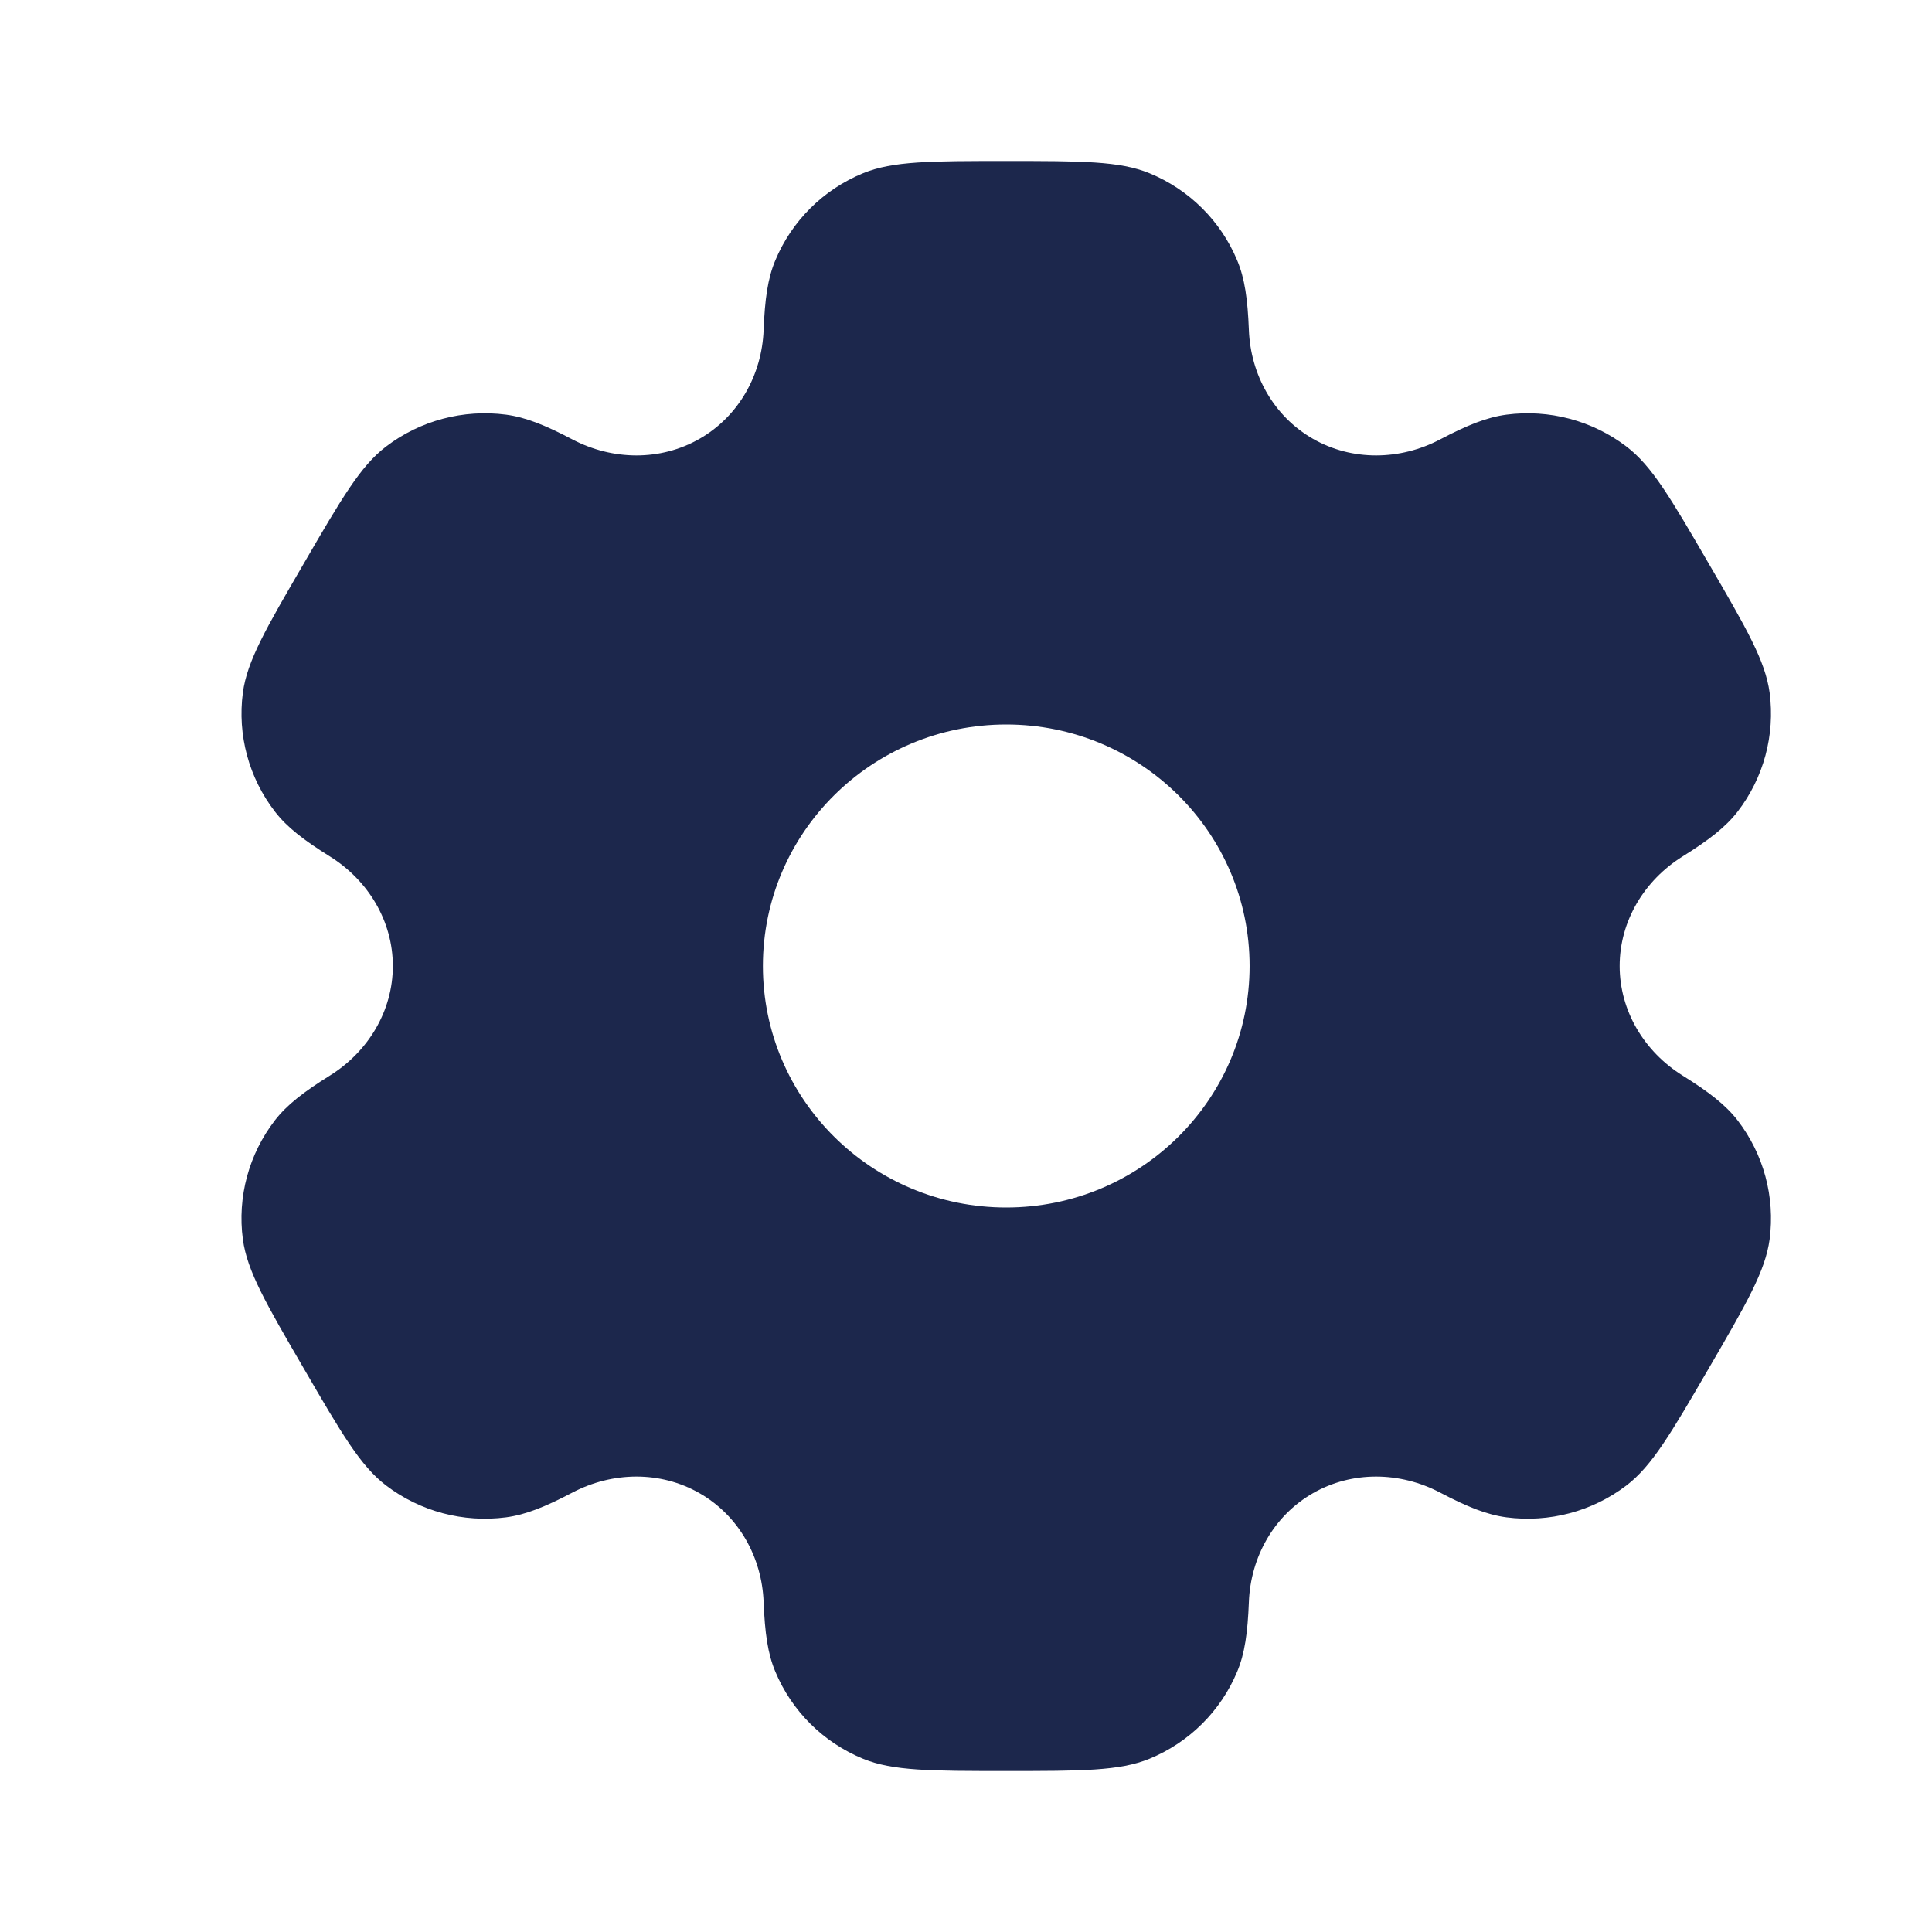
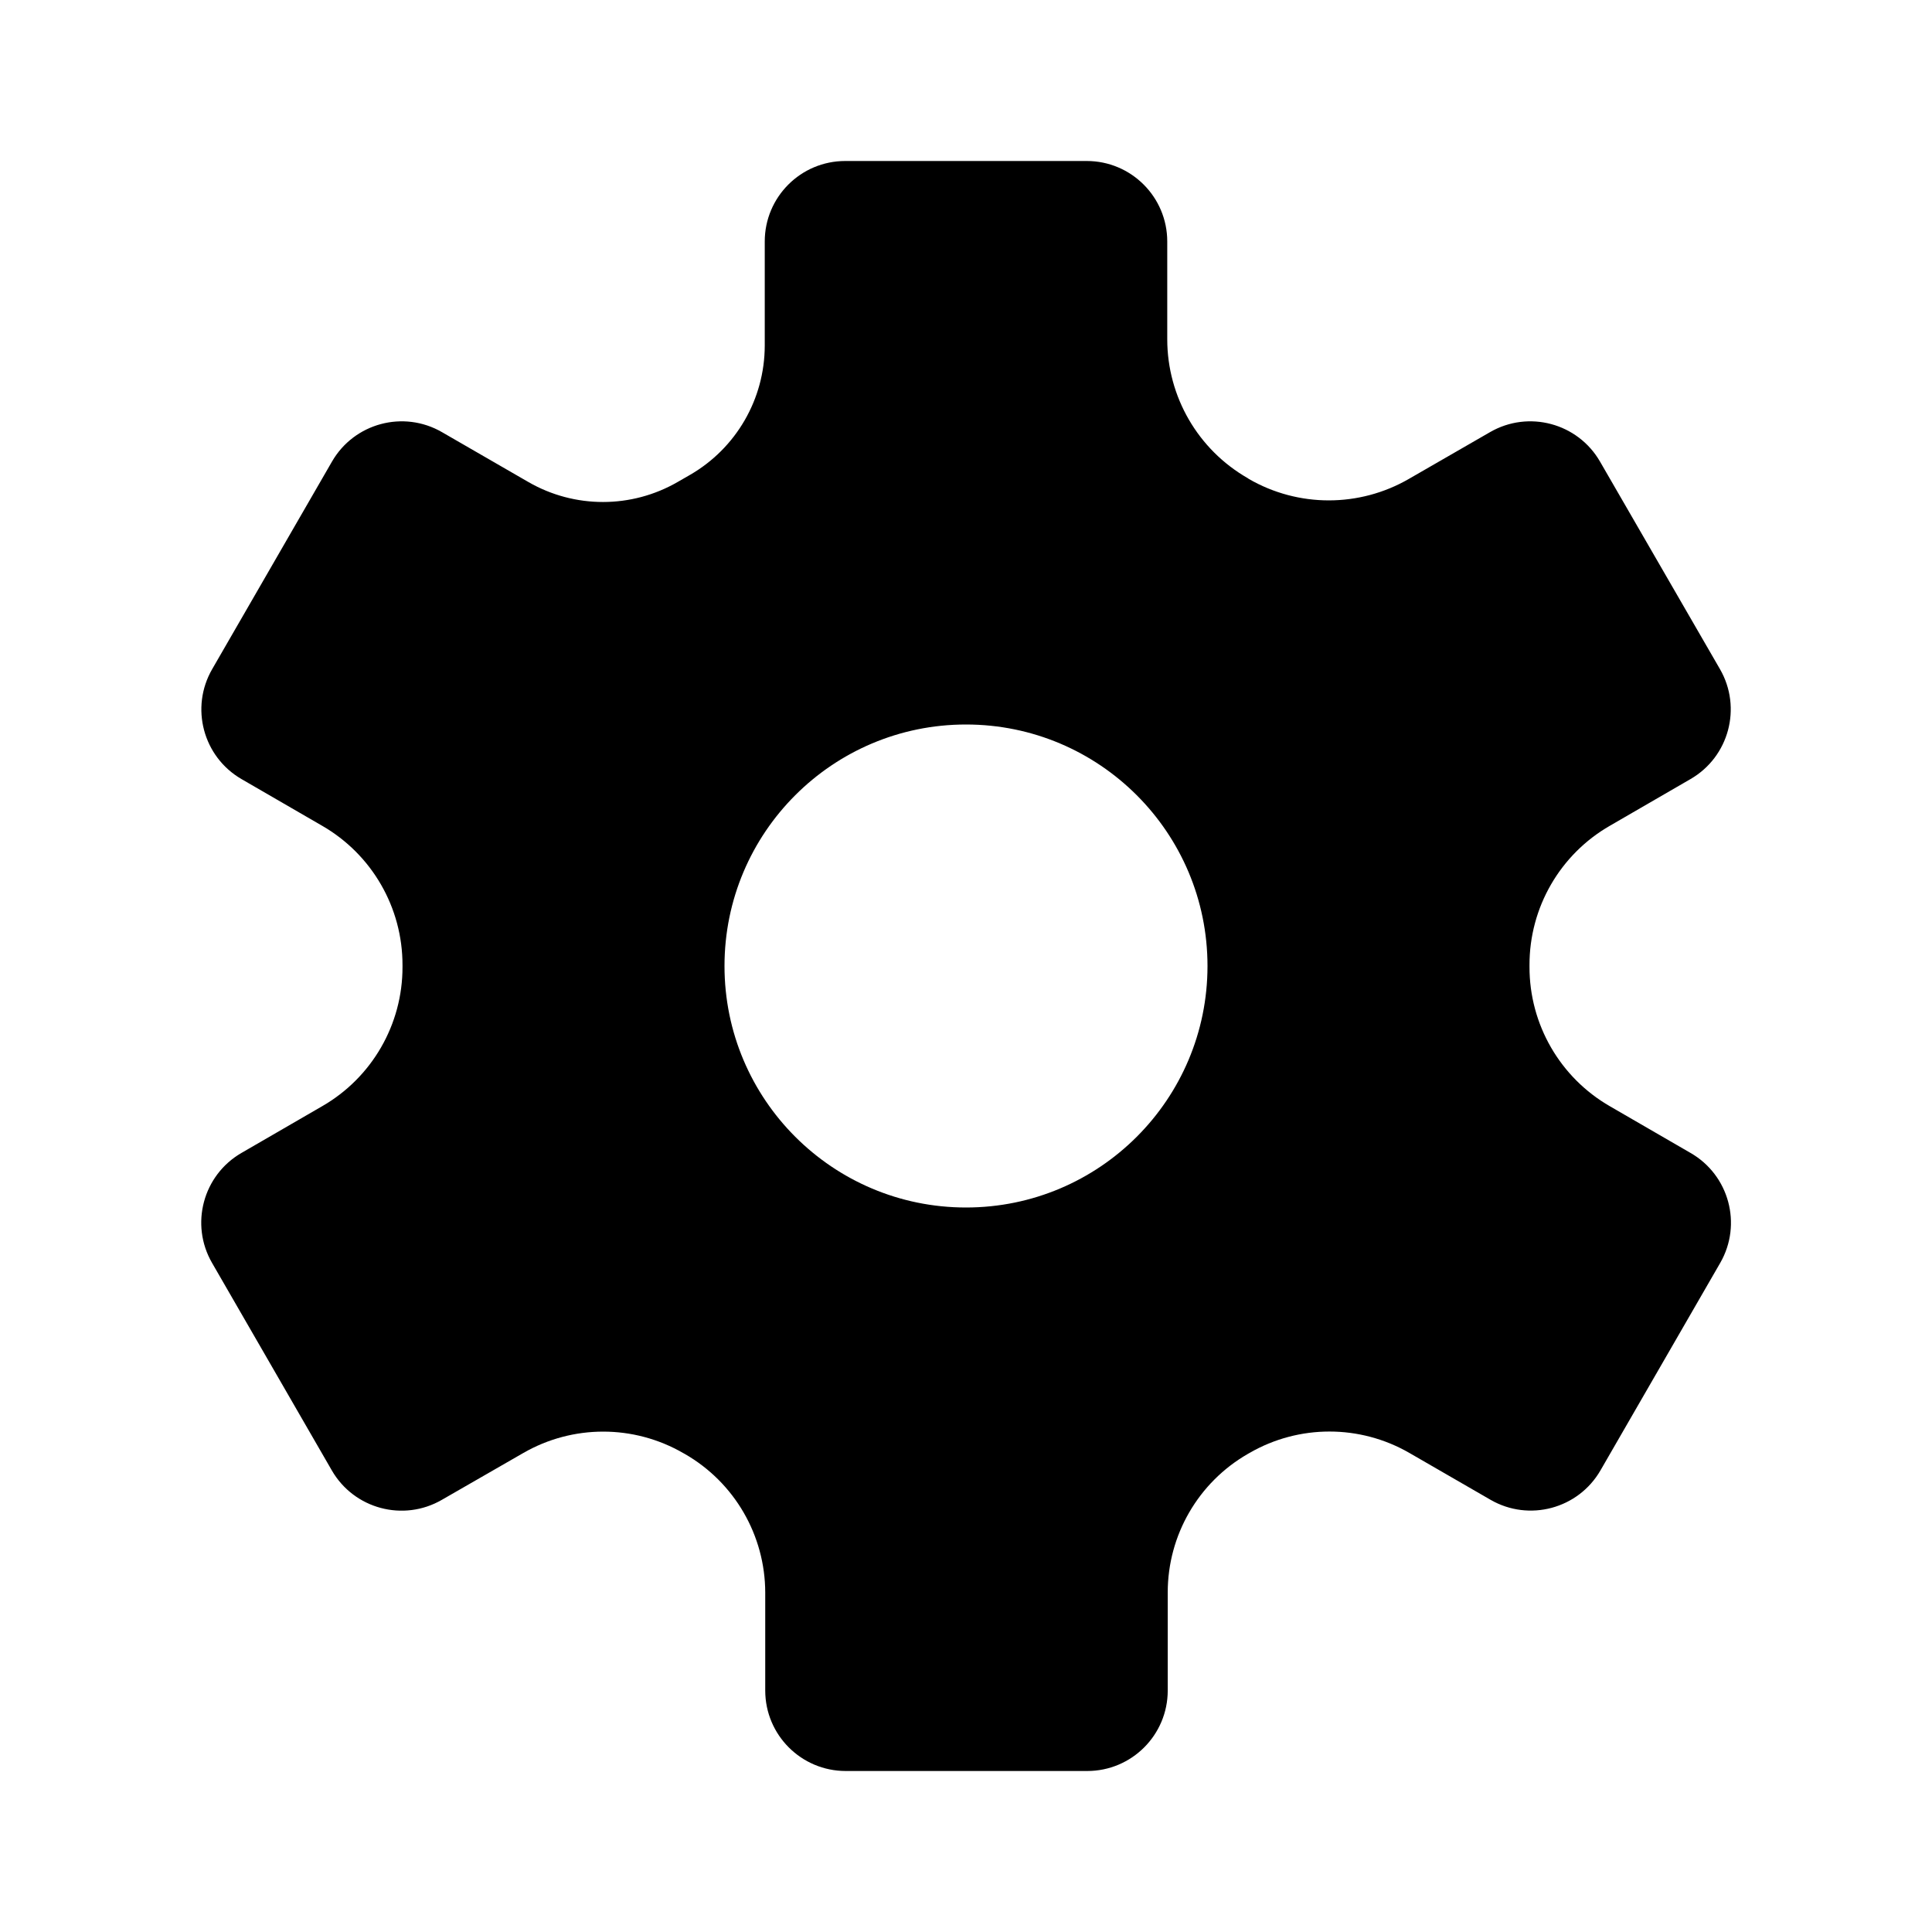
- <svg xmlns="http://www.w3.org/2000/svg" width="800px" height="800px" viewBox="0 0 24 24" fill="none">
-   <path fill-rule="evenodd" clip-rule="evenodd" d="M14.279 2.152C13.909 2 13.439 2 12.5 2C11.561 2 11.091 2 10.721 2.152C10.227 2.355 9.835 2.745 9.631 3.235C9.537 3.458 9.501 3.719 9.486 4.098C9.465 4.656 9.177 5.172 8.69 5.451C8.203 5.73 7.609 5.72 7.111 5.459C6.773 5.281 6.528 5.183 6.286 5.151C5.756 5.082 5.22 5.224 4.796 5.547C4.478 5.789 4.243 6.193 3.774 7C3.304 7.807 3.07 8.21 3.017 8.605C2.948 9.131 3.091 9.663 3.417 10.084C3.565 10.276 3.774 10.437 4.098 10.639C4.574 10.936 4.88 11.442 4.88 12C4.88 12.558 4.574 13.064 4.098 13.361C3.774 13.563 3.565 13.724 3.416 13.916C3.091 14.337 2.947 14.869 3.017 15.395C3.07 15.789 3.304 16.193 3.774 17C4.243 17.807 4.478 18.211 4.796 18.453C5.22 18.776 5.756 18.918 6.286 18.849C6.528 18.817 6.773 18.719 7.111 18.541C7.609 18.28 8.203 18.27 8.69 18.549C9.177 18.828 9.465 19.344 9.486 19.902C9.501 20.282 9.537 20.542 9.631 20.765C9.835 21.255 10.227 21.645 10.721 21.848C11.091 22 11.561 22 12.5 22C13.439 22 13.909 22 14.279 21.848C14.773 21.645 15.165 21.255 15.369 20.765C15.463 20.542 15.499 20.282 15.514 19.902C15.535 19.344 15.823 18.828 16.31 18.549C16.797 18.27 17.391 18.28 17.889 18.541C18.227 18.719 18.472 18.817 18.714 18.849C19.244 18.918 19.78 18.776 20.204 18.453C20.522 18.21 20.757 17.807 21.226 17C21.696 16.193 21.93 15.789 21.983 15.395C22.052 14.869 21.909 14.337 21.584 13.916C21.435 13.724 21.226 13.563 20.902 13.361C20.426 13.064 20.12 12.558 20.12 12C20.12 11.442 20.426 10.936 20.902 10.639C21.226 10.437 21.435 10.276 21.584 10.084C21.909 9.663 22.052 9.131 21.983 8.605C21.93 8.211 21.696 7.807 21.226 7C20.757 6.193 20.522 5.789 20.204 5.547C19.78 5.224 19.244 5.082 18.714 5.151C18.472 5.183 18.227 5.281 17.889 5.459C17.392 5.72 16.797 5.73 16.31 5.451C15.823 5.172 15.535 4.656 15.514 4.098C15.499 3.718 15.463 3.458 15.369 3.235C15.165 2.745 14.773 2.355 14.279 2.152ZM12.5 15C14.169 15 15.523 13.657 15.523 12C15.523 10.343 14.169 9 12.5 9C10.831 9 9.477 10.343 9.477 12C9.477 13.657 10.831 15 12.5 15Z" fill="#1C274C" />
+ <svg xmlns="http://www.w3.org/2000/svg" fill="#000000" width="800px" height="800px" viewBox="0 0 24 24">
+   <path d="M4,13.743l-1,.579a1,1,0,0,0-.366,1.366l1.488,2.578a1,1,0,0,0,1.366.366L6.5,18.05a1.987,1.987,0,0,1,1.986,0l.02.011a1.989,1.989,0,0,1,1,1.724V21a1,1,0,0,0,1,1h3a1,1,0,0,0,1-1V19.782a1.985,1.985,0,0,1,.995-1.721l.021-.012a1.987,1.987,0,0,1,1.986,0l1.008.582a1,1,0,0,0,1.366-.366l1.488-2.578A1,1,0,0,0,21,14.322l-1-.579a1.994,1.994,0,0,1-1-1.733v-.021a1.991,1.991,0,0,1,1-1.732l1-.579a1,1,0,0,0,.366-1.366L19.876,5.734a1,1,0,0,0-1.366-.366L17.5,5.95a1.987,1.987,0,0,1-1.986,0L15.5,5.94a1.989,1.989,0,0,1-1-1.724V3a1,1,0,0,0-1-1h-3a1,1,0,0,0-1,1V4.294A1.856,1.856,0,0,1,8.57,5.9l-.153.088a1.855,1.855,0,0,1-1.853,0L5.49,5.368a1,1,0,0,0-1.366.366L2.636,8.312A1,1,0,0,0,3,9.678l1,.579A1.994,1.994,0,0,1,5,11.99v.021A1.991,1.991,0,0,1,4,13.743ZM12,9a3,3,0,1,1-3,3A3,3,0,0,1,12,9Z" />
</svg>
